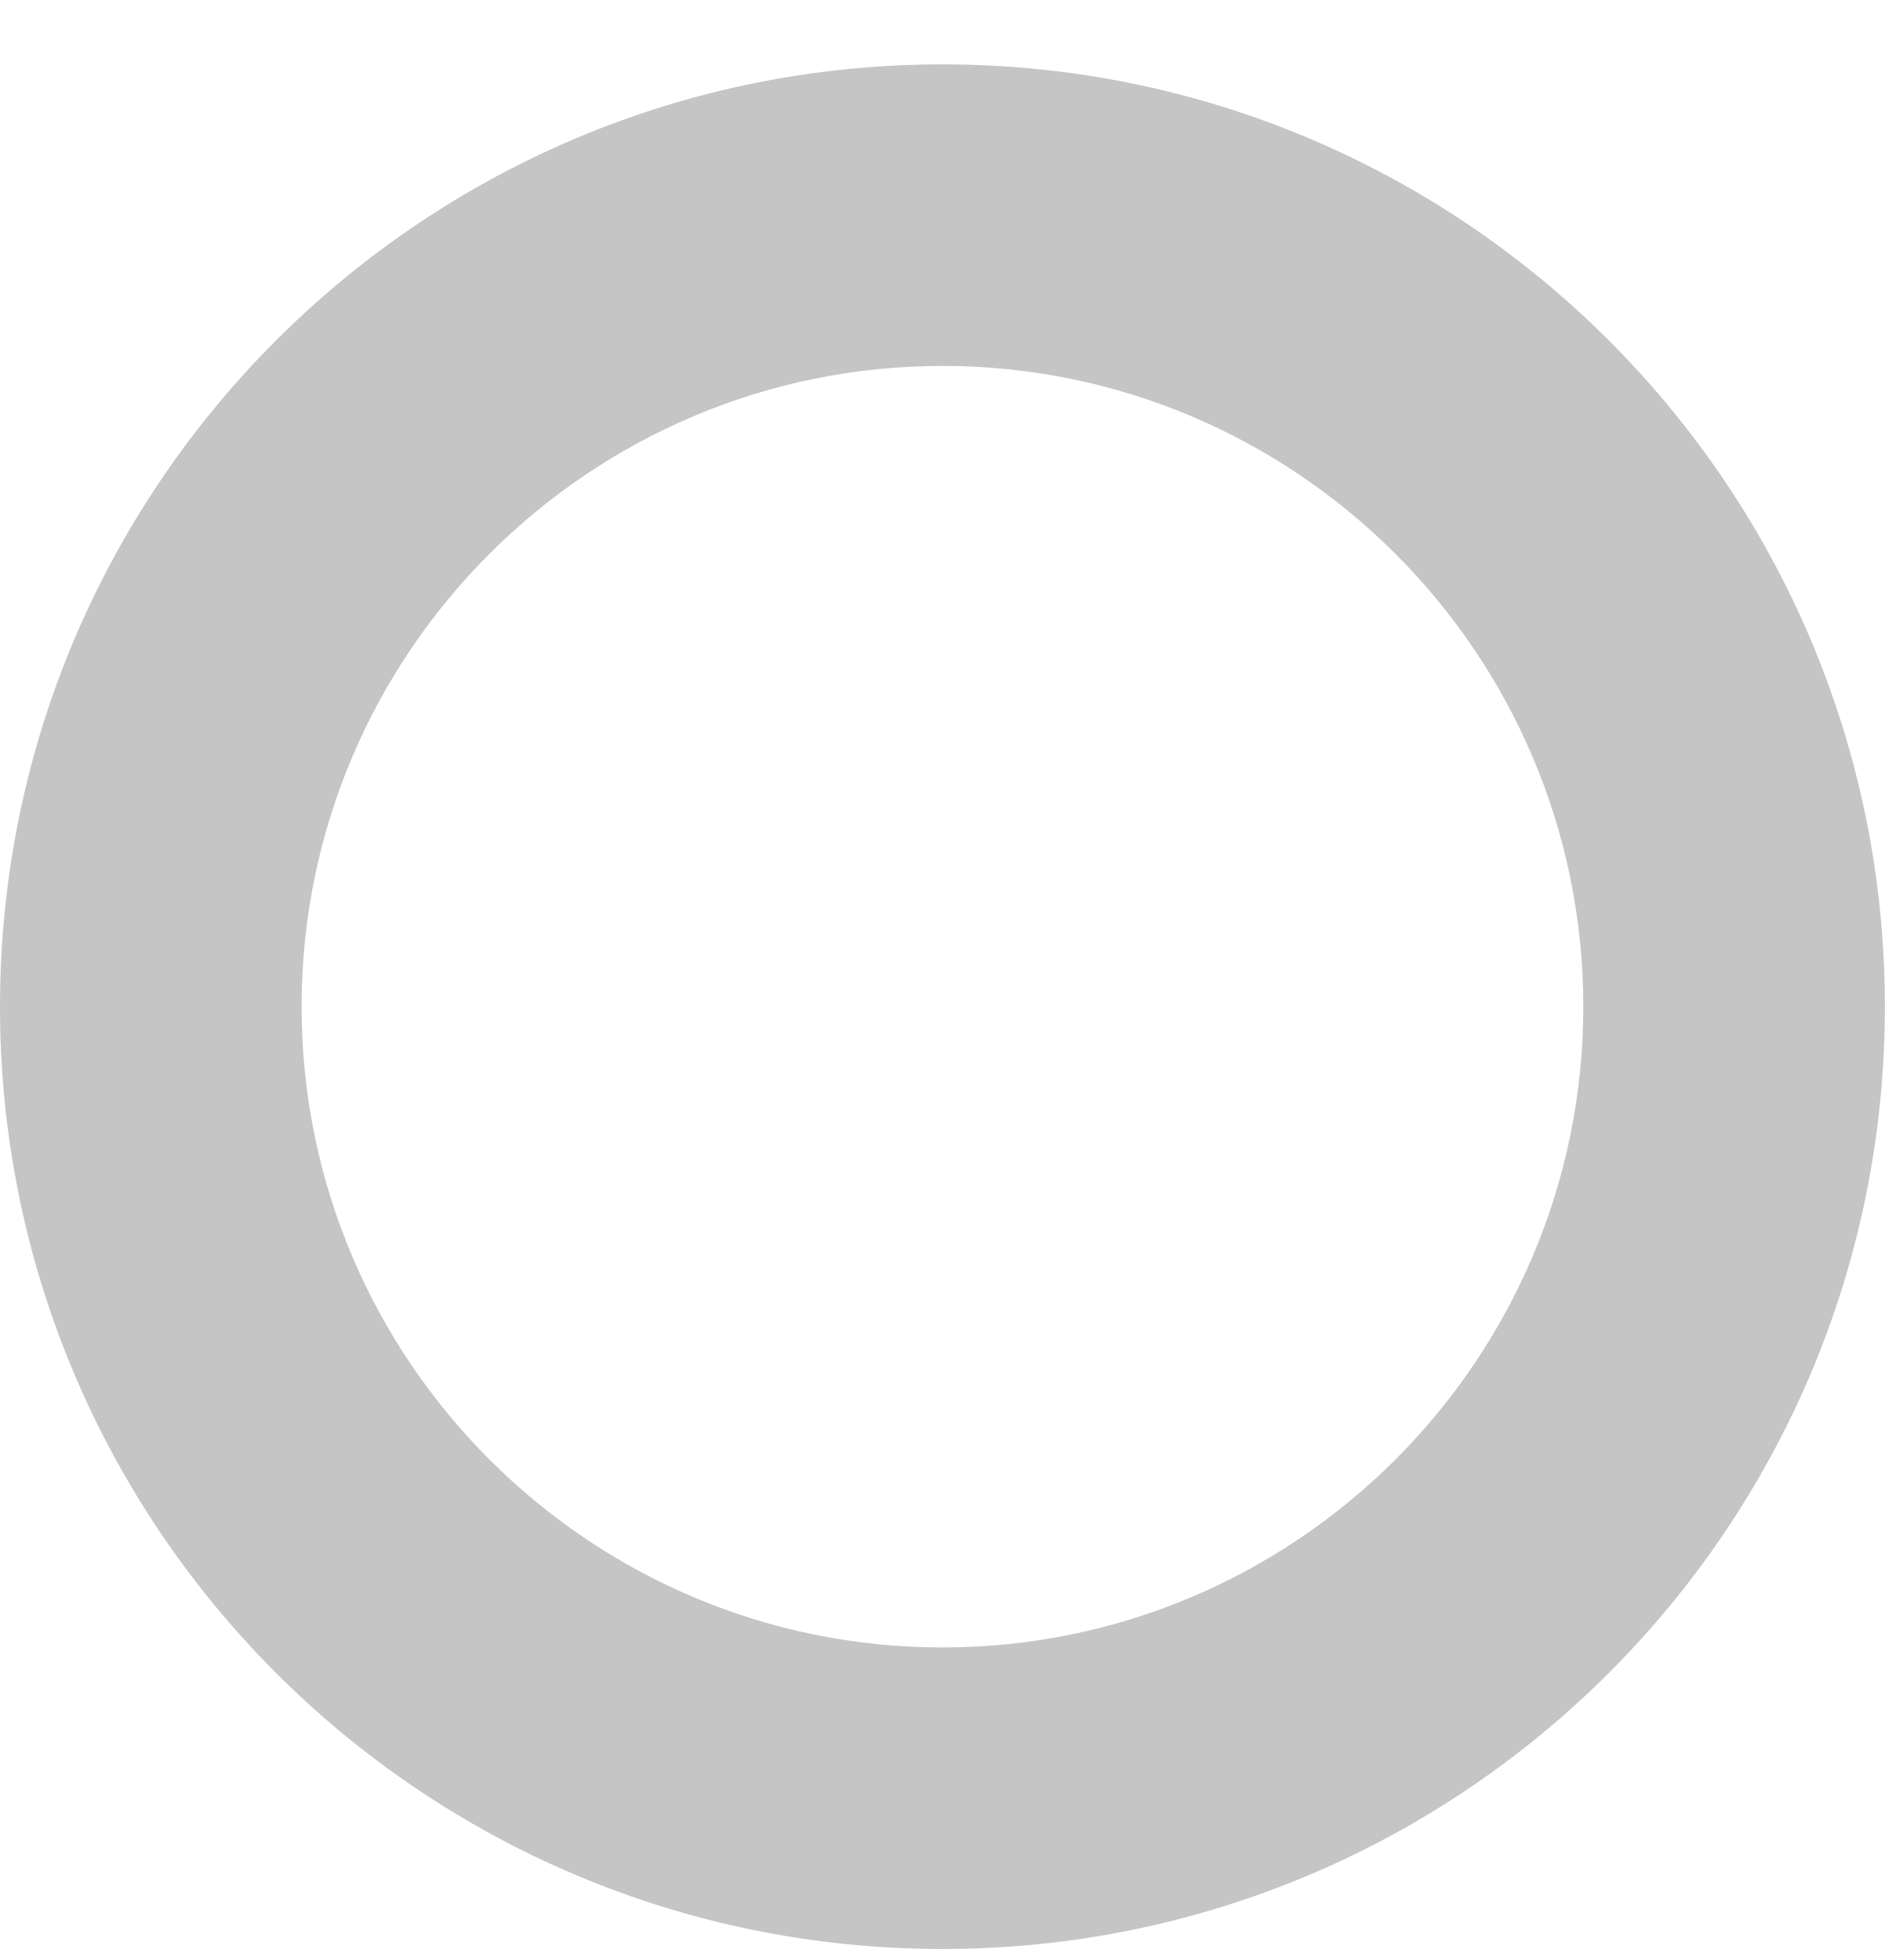
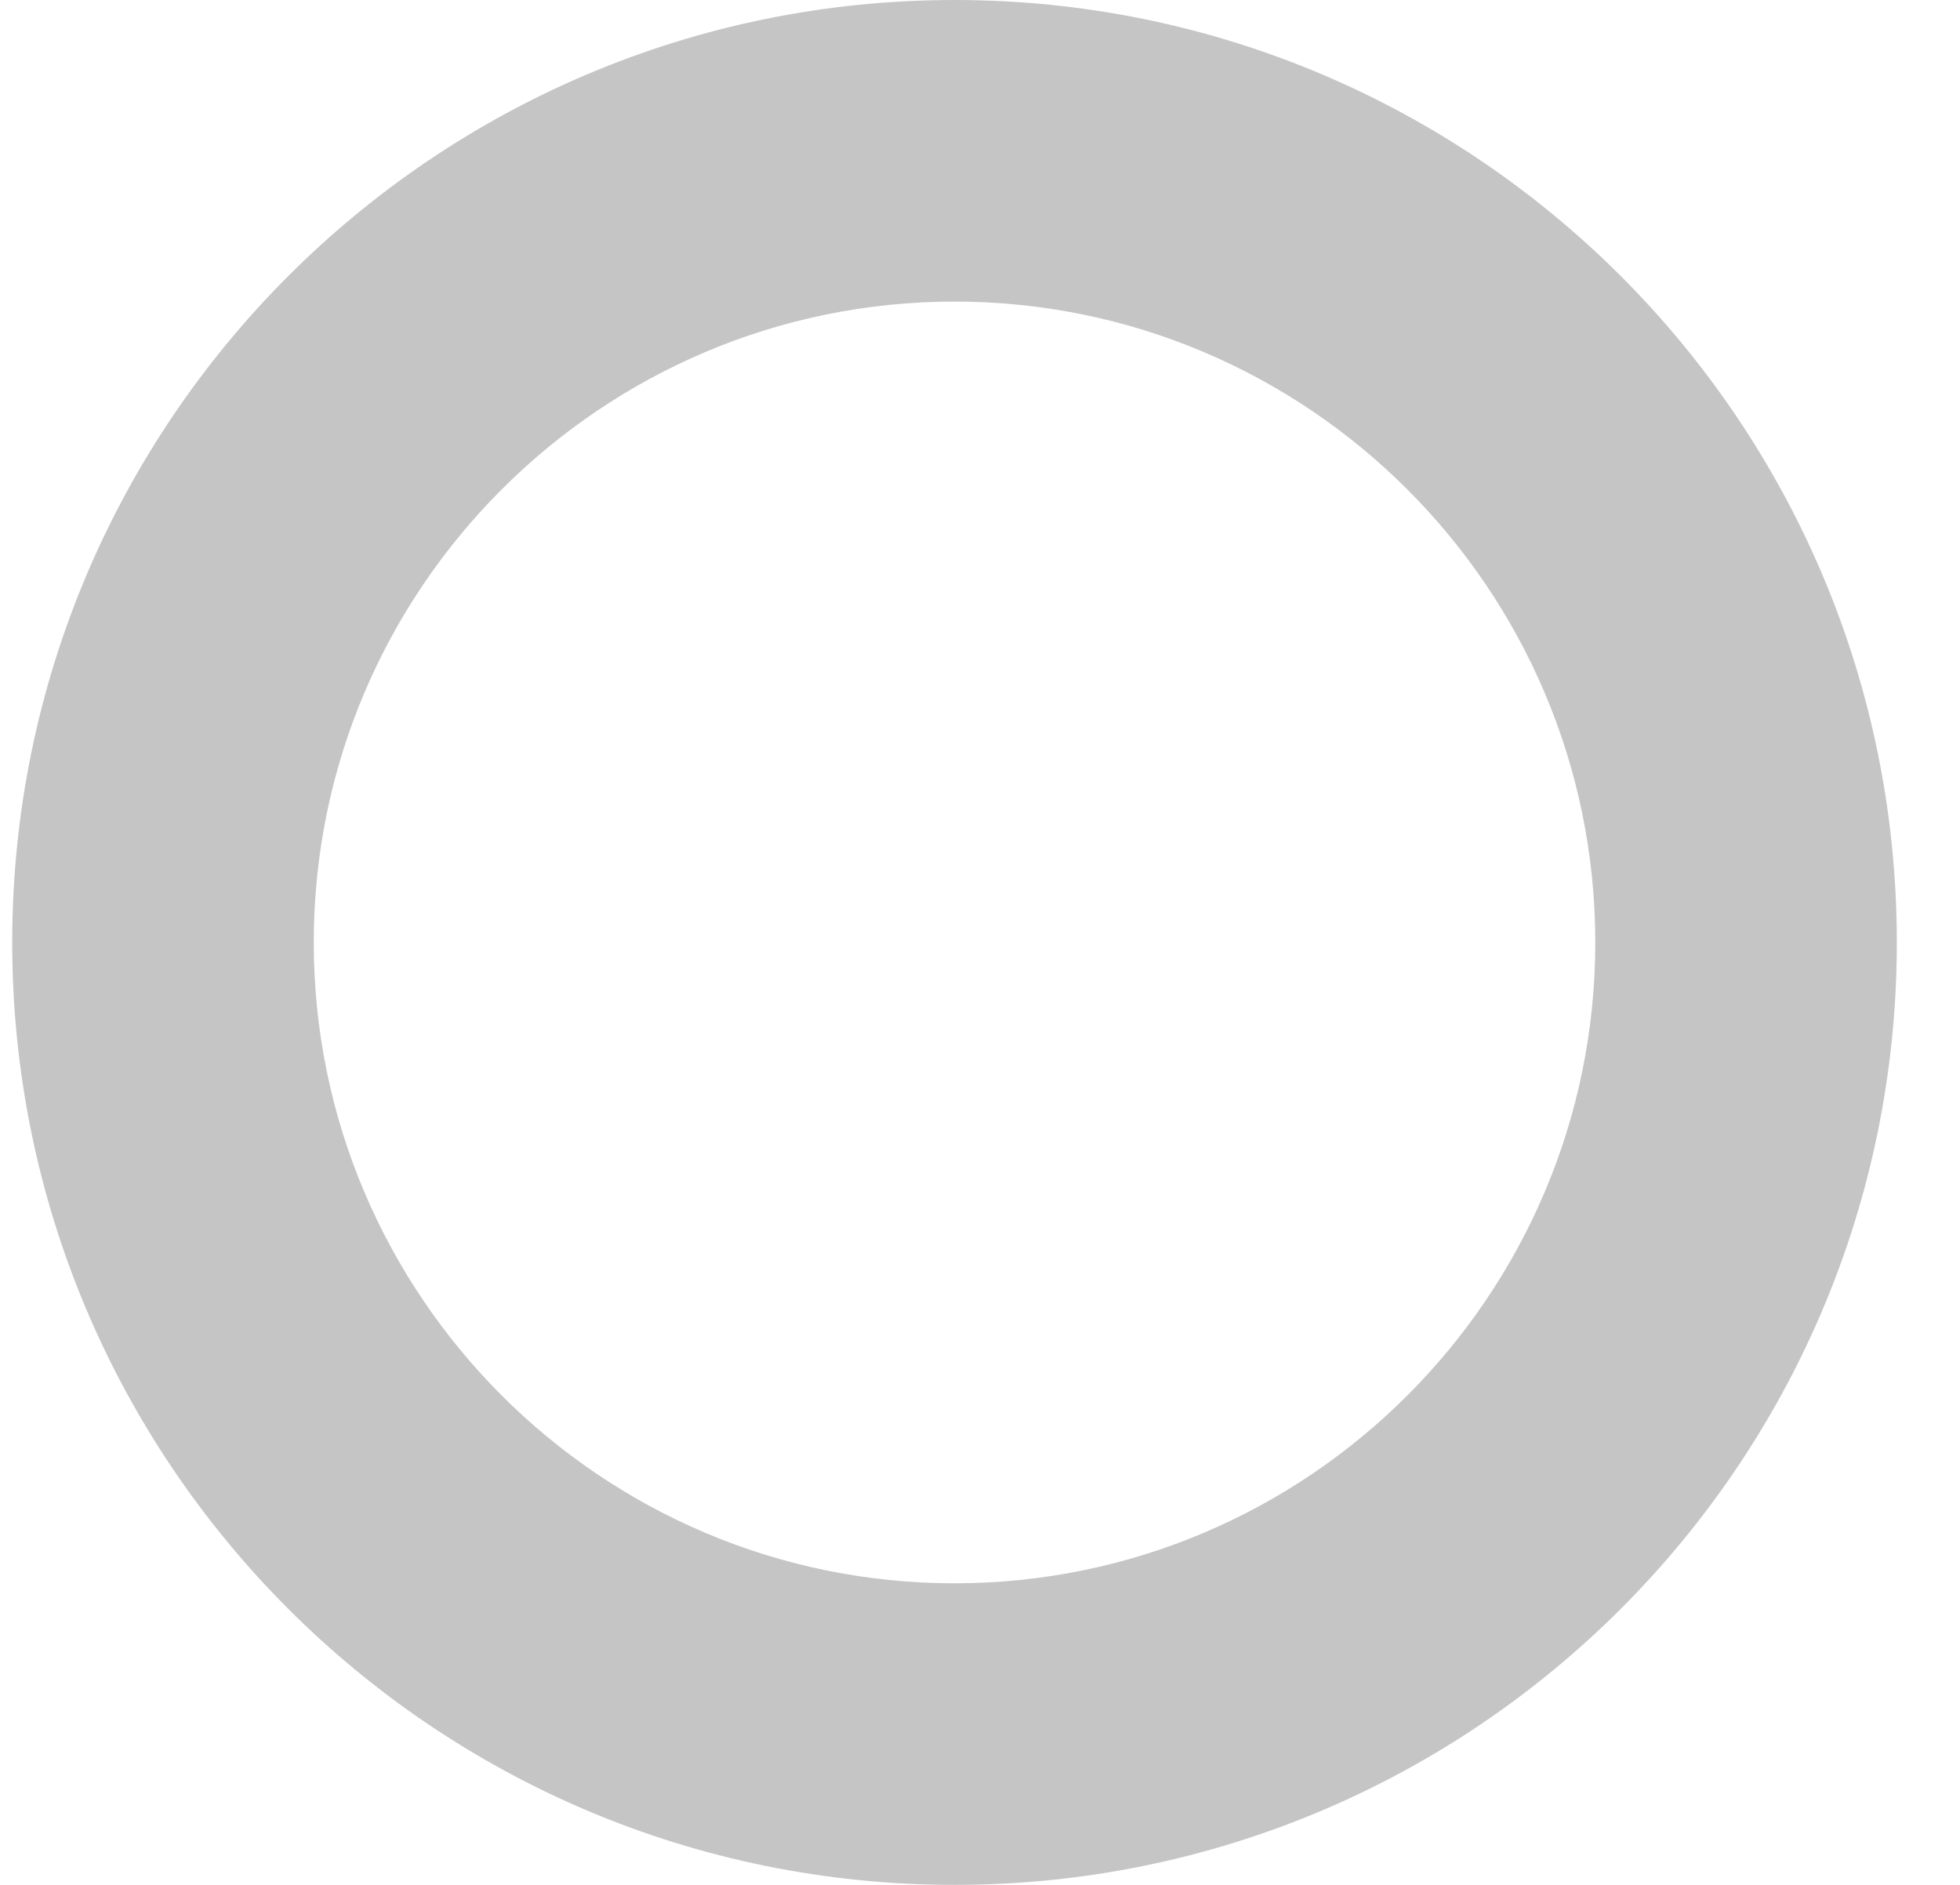
- <svg xmlns="http://www.w3.org/2000/svg" width="25" height="26" viewBox="0 0 25 26" fill="none">
-   <path fill-rule="evenodd" clip-rule="evenodd" d="M0 13.354C0 6.451 5.597 0.854 12.5 0.854C19.403 0.854 25 6.451 25 13.354C25 20.257 19.403 25.854 12.5 25.854C5.597 25.854 0 20.257 0 13.354ZM21 13.354C21 8.667 17.187 4.854 12.5 4.854C7.813 4.854 4 8.667 4 13.354C4 18.041 7.813 21.854 12.5 21.854C17.187 21.854 21 18.041 21 13.354Z" fill="#C5C5C5" />
+ <svg xmlns="http://www.w3.org/2000/svg" width="26" height="25" viewBox="0 0 26 25" fill="none">
+   <path fill-rule="evenodd" clip-rule="evenodd" d="M0.162 12.5C0.162 5.597 5.759 0 12.662 0C19.565 0 25.162 5.597 25.162 12.5C25.162 19.403 19.565 25 12.662 25C5.759 25 0.162 19.403 0.162 12.5ZM21.162 12.5C21.162 7.813 17.349 4 12.662 4C7.975 4 4.162 7.813 4.162 12.5C4.162 17.187 7.975 21 12.662 21C17.349 21 21.162 17.187 21.162 12.5Z" fill="#C5C5C5" />
</svg>
